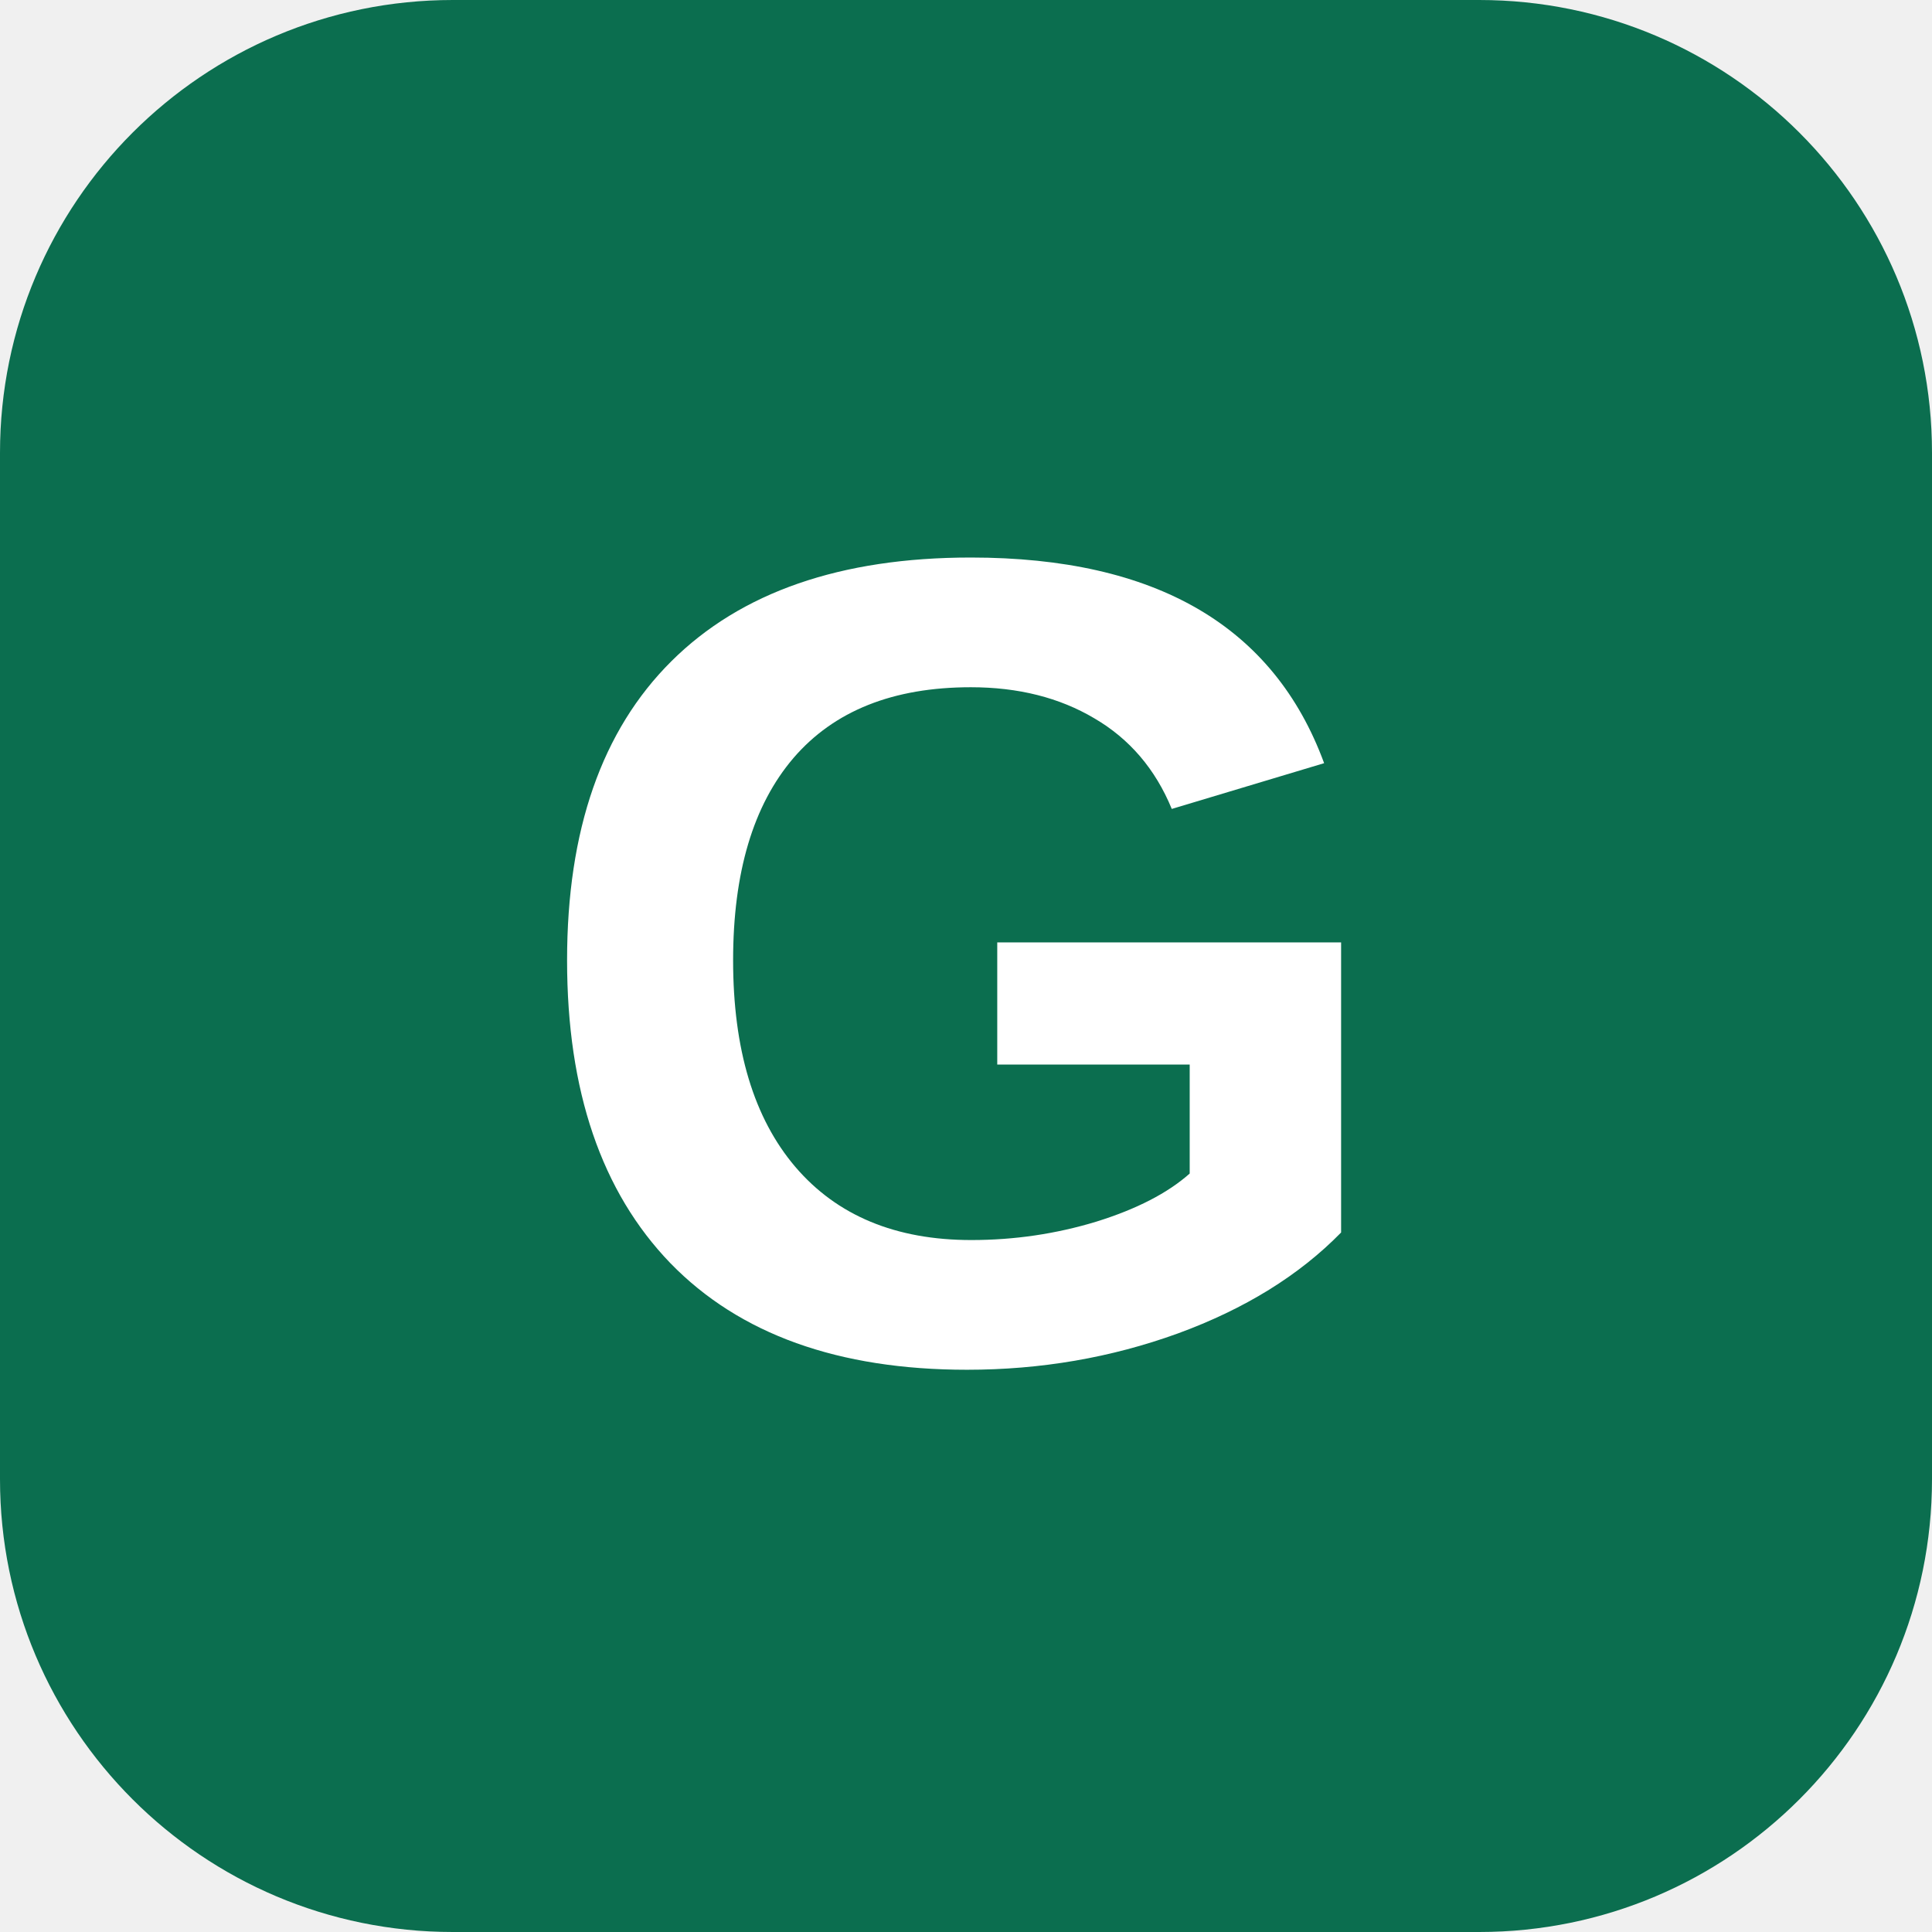
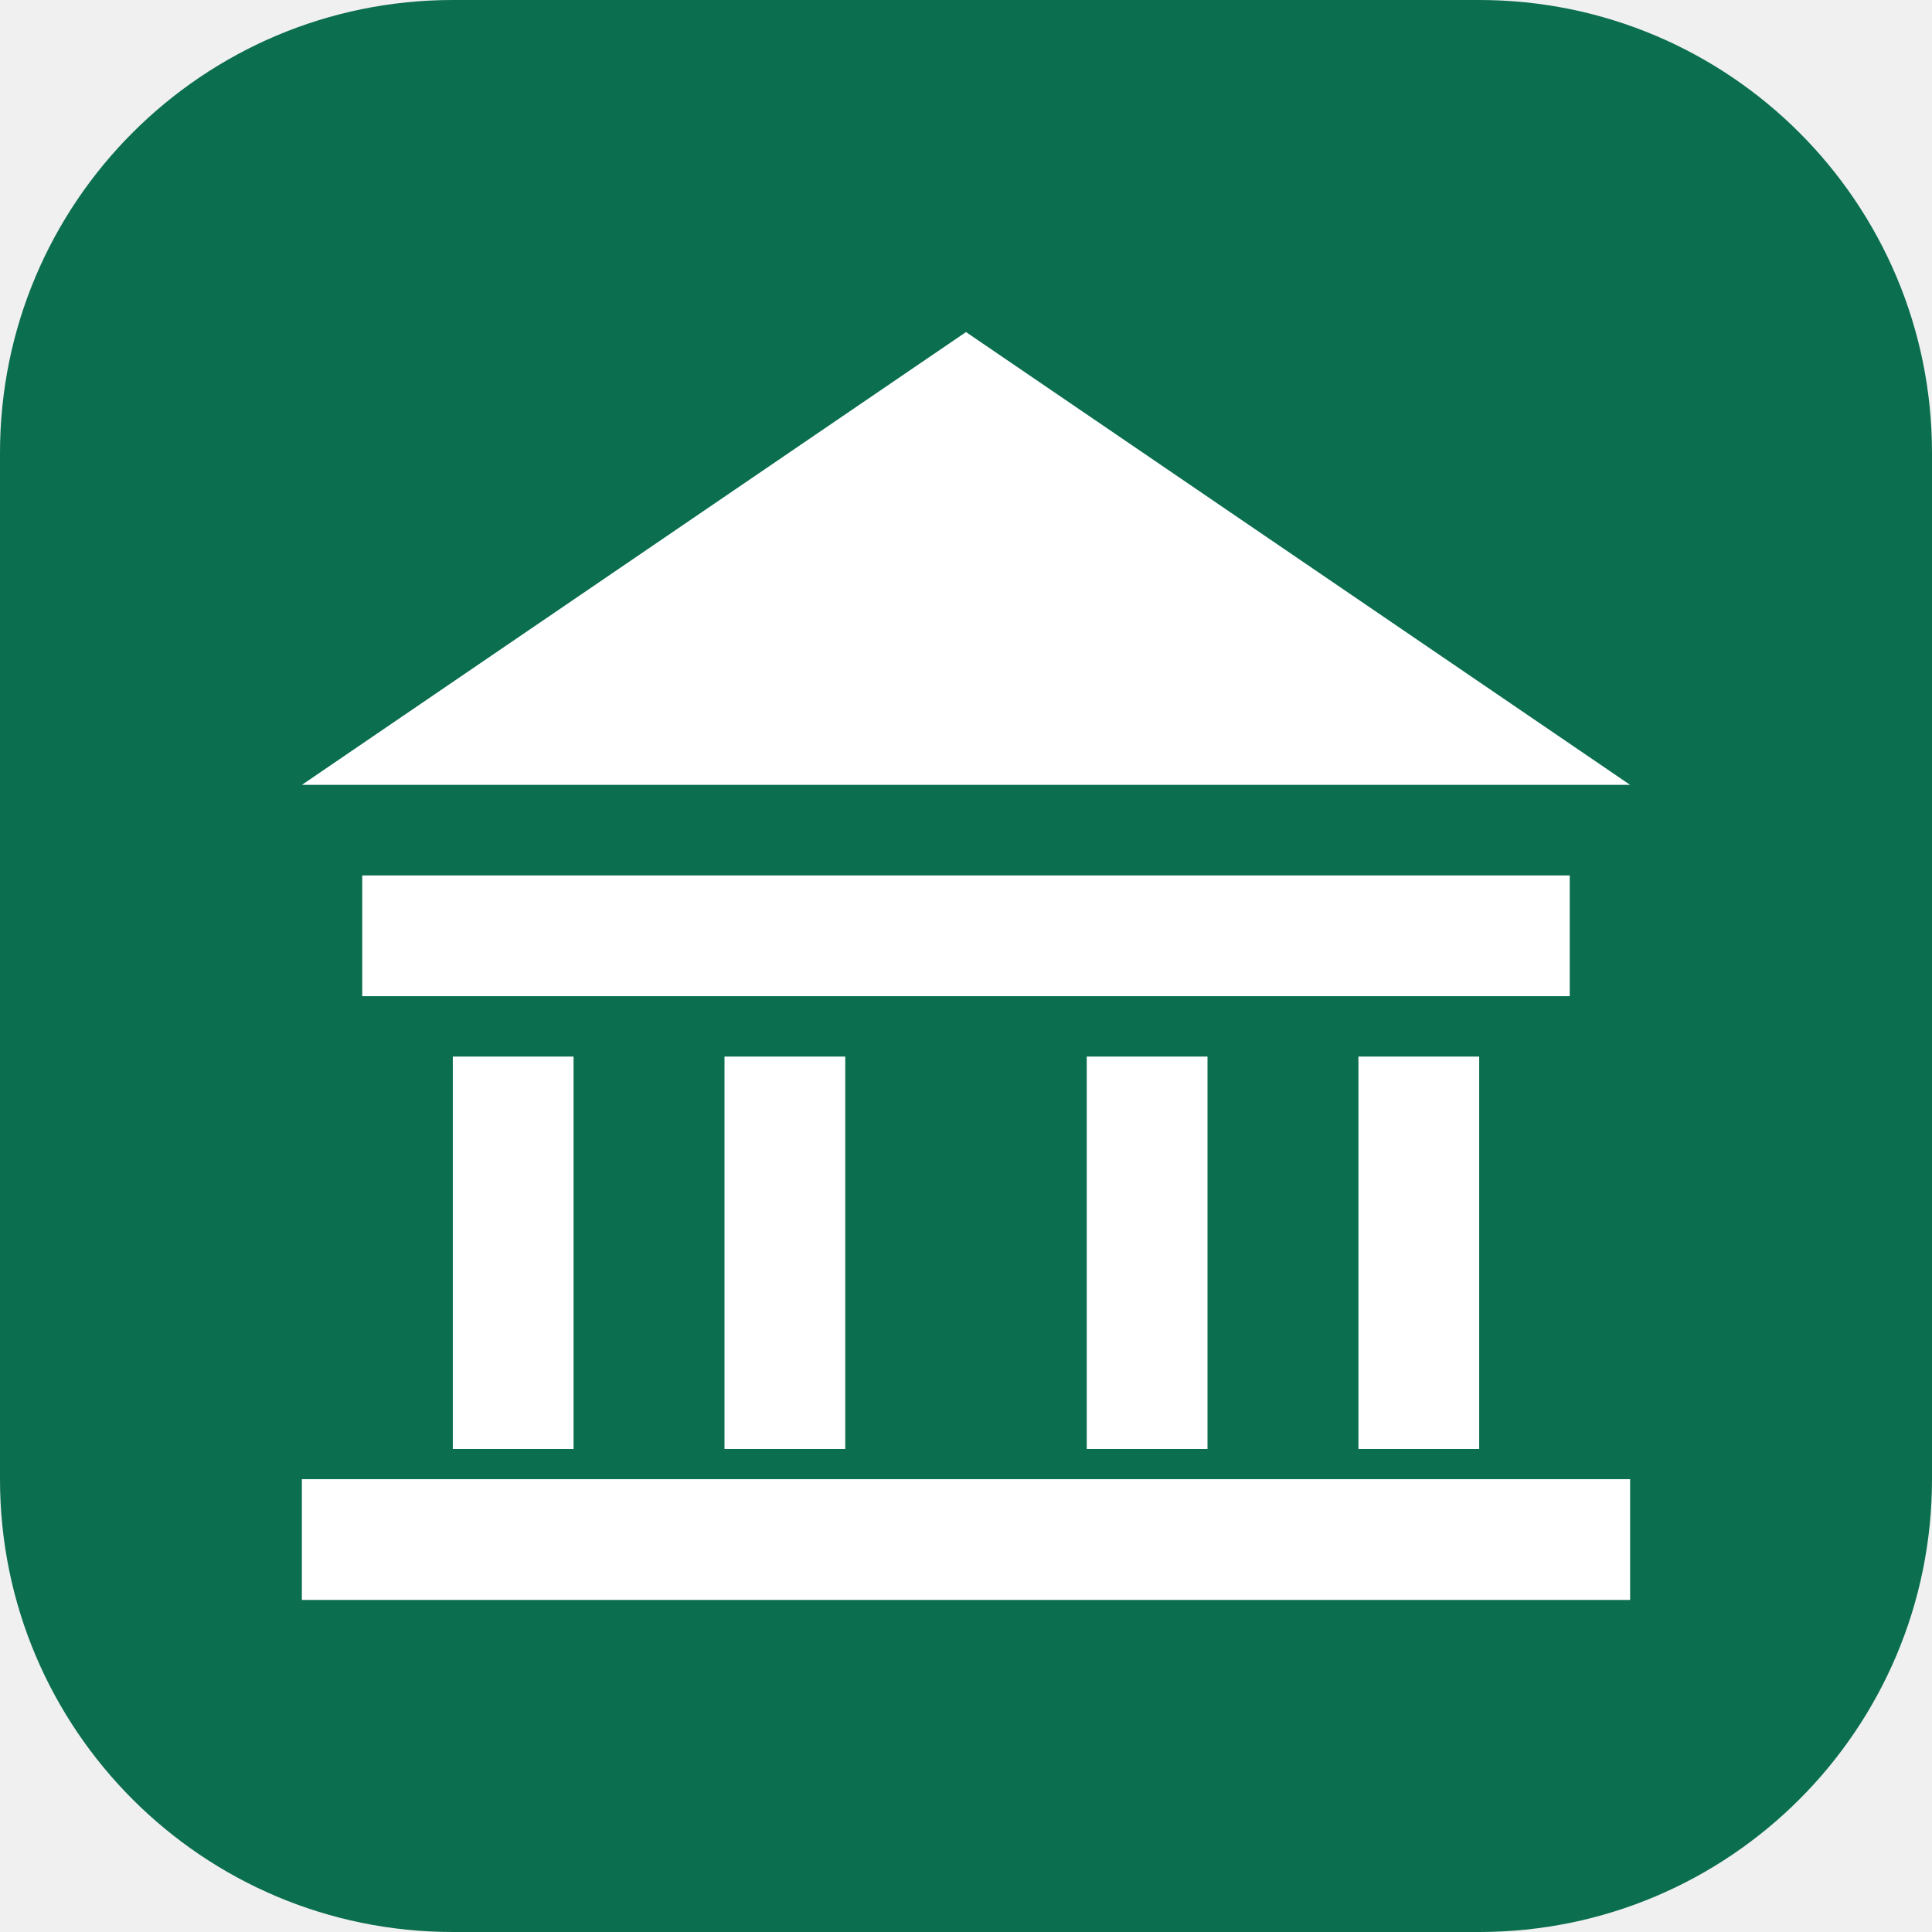
<svg xmlns="http://www.w3.org/2000/svg" viewBox="0 0 64 64">
  <rect width="64" height="64" rx="15" fill="#0b6e4f" />
-   <text x="32" y="45" font-family="Arial,sans-serif" font-size="38" font-weight="bold" fill="white" text-anchor="middle">G</text>
+   <g fill="white">
+     <path d="M32 11 54 26H10Z" />
+     <rect x="12" y="29" width="40" height="4" />
+     <rect x="15" y="35" width="4" height="13" />
+     <rect x="24" y="35" width="4" height="13" />
+     <rect x="36" y="35" width="4" height="13" />
+     <rect x="45" y="35" width="4" height="13" />
+     <rect x="10" y="49" width="44" height="4" />
+   </g>
</svg>
